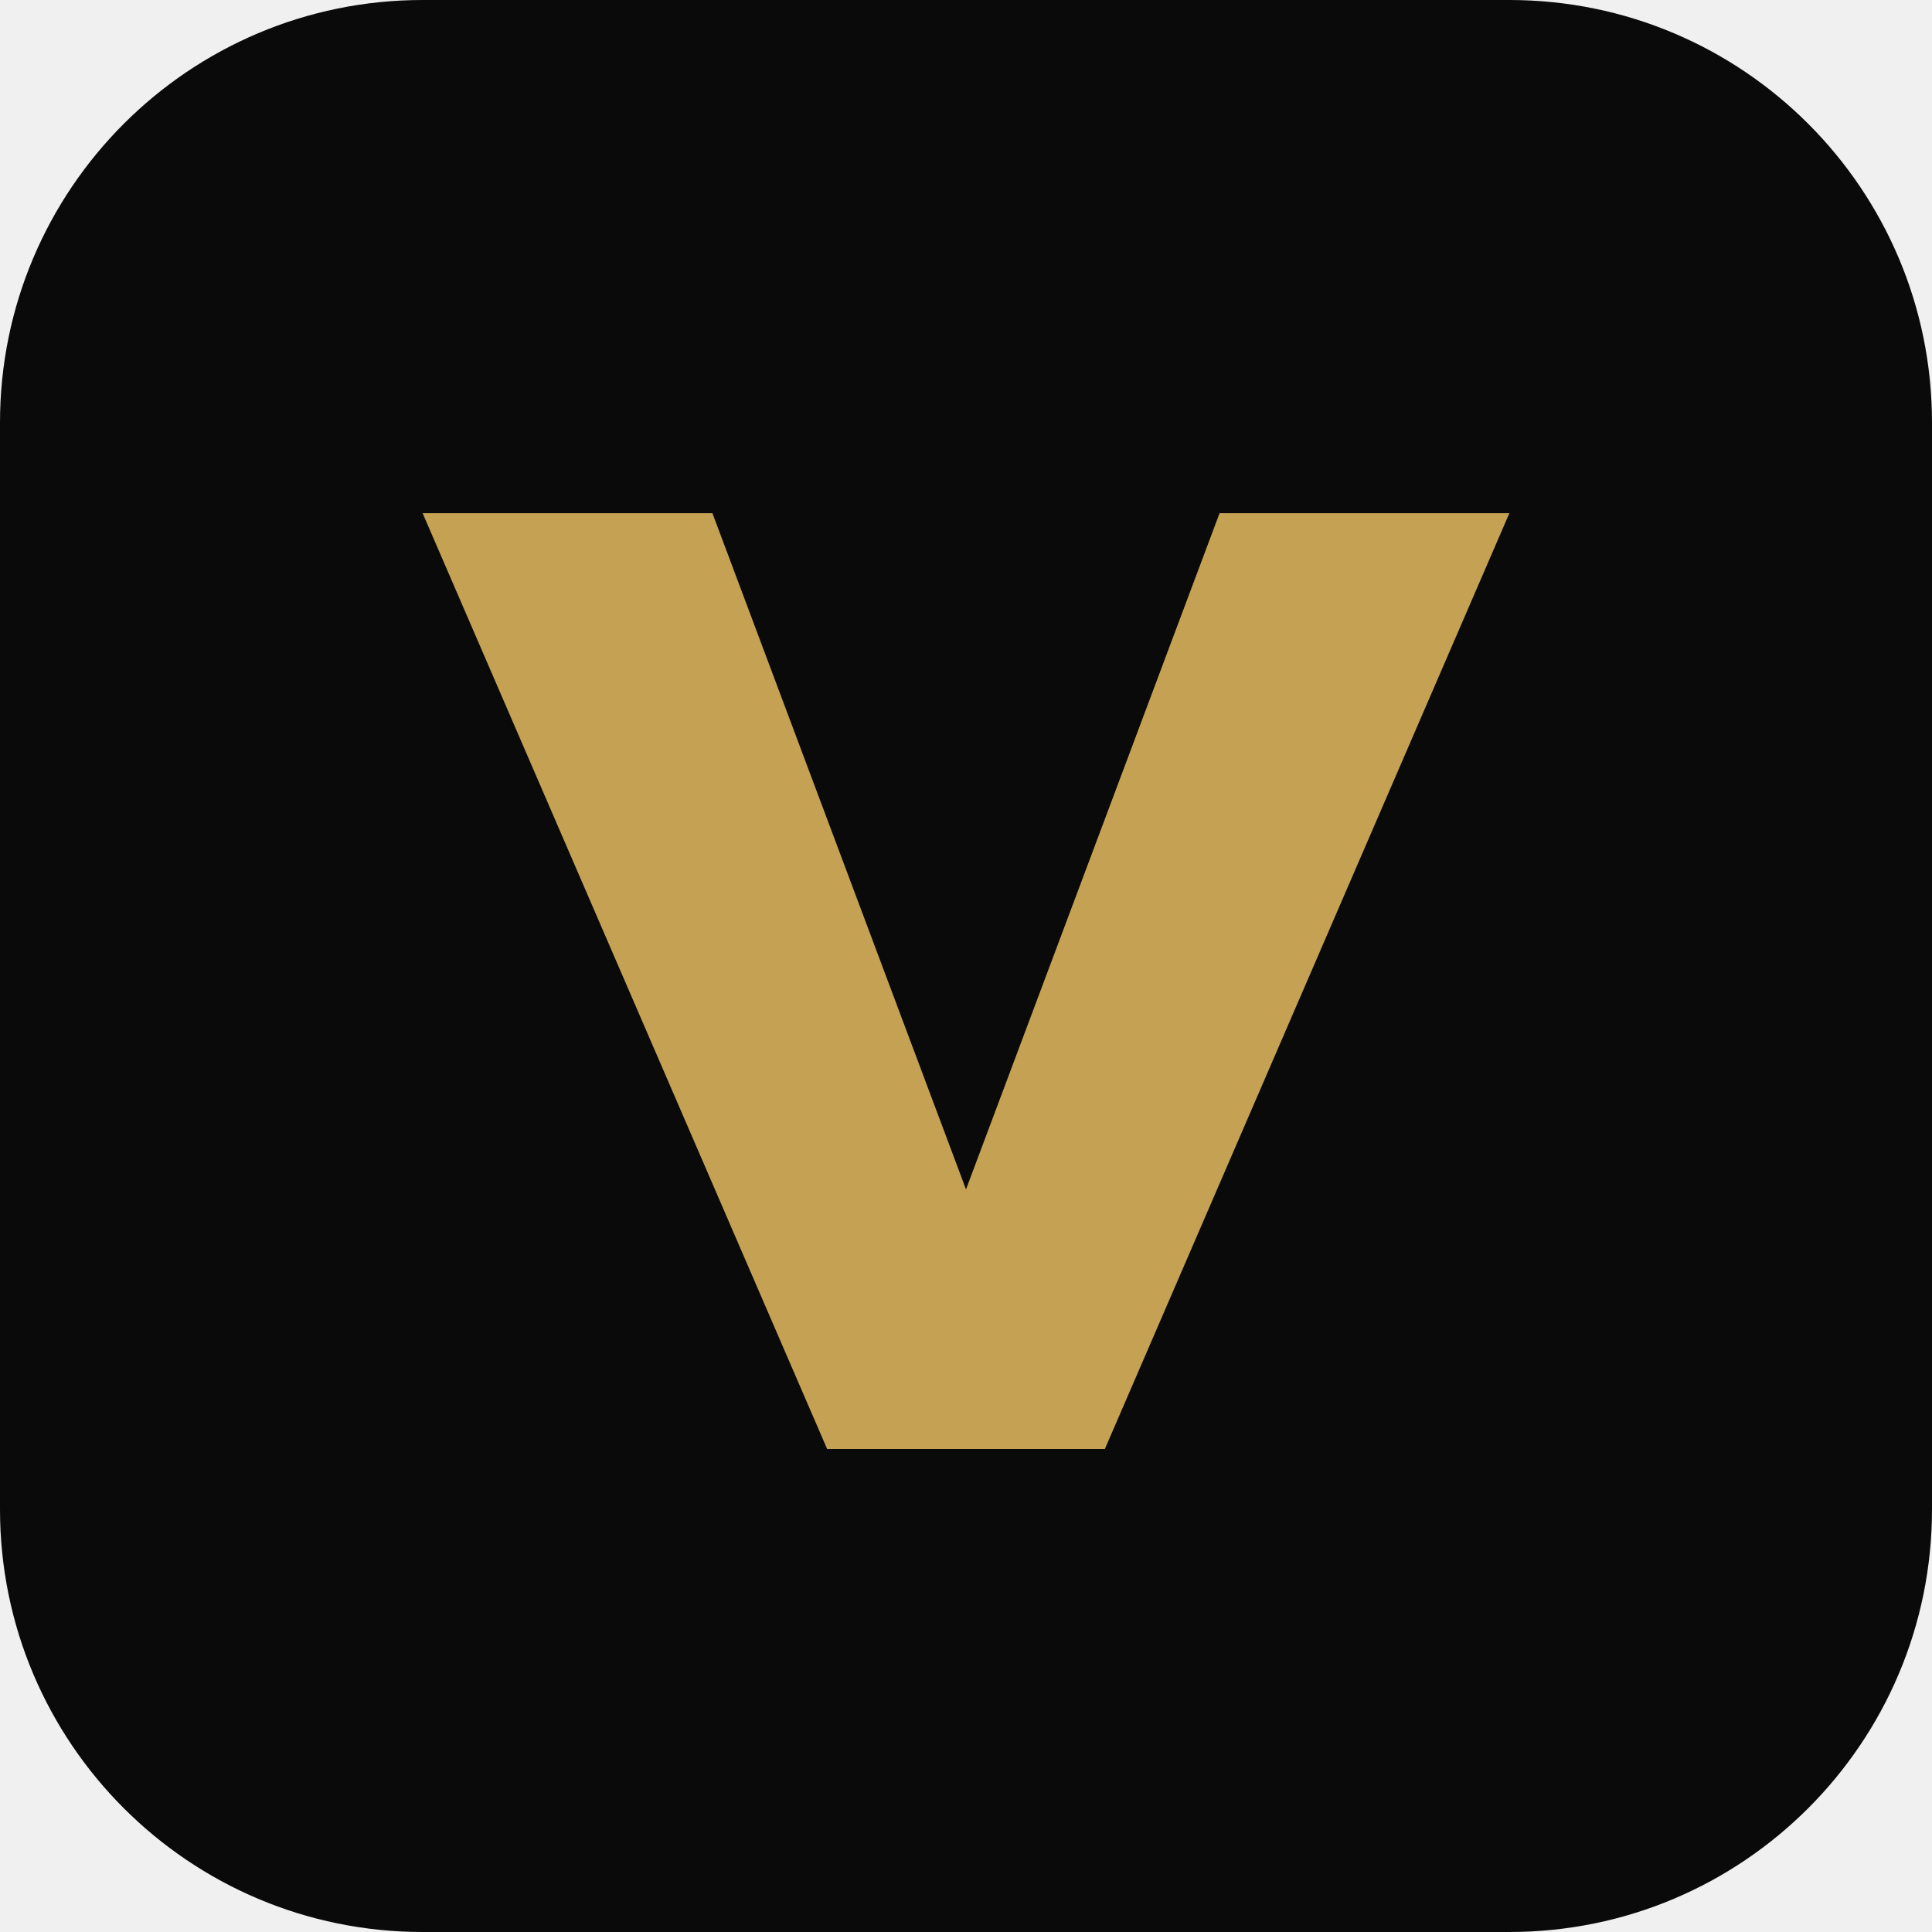
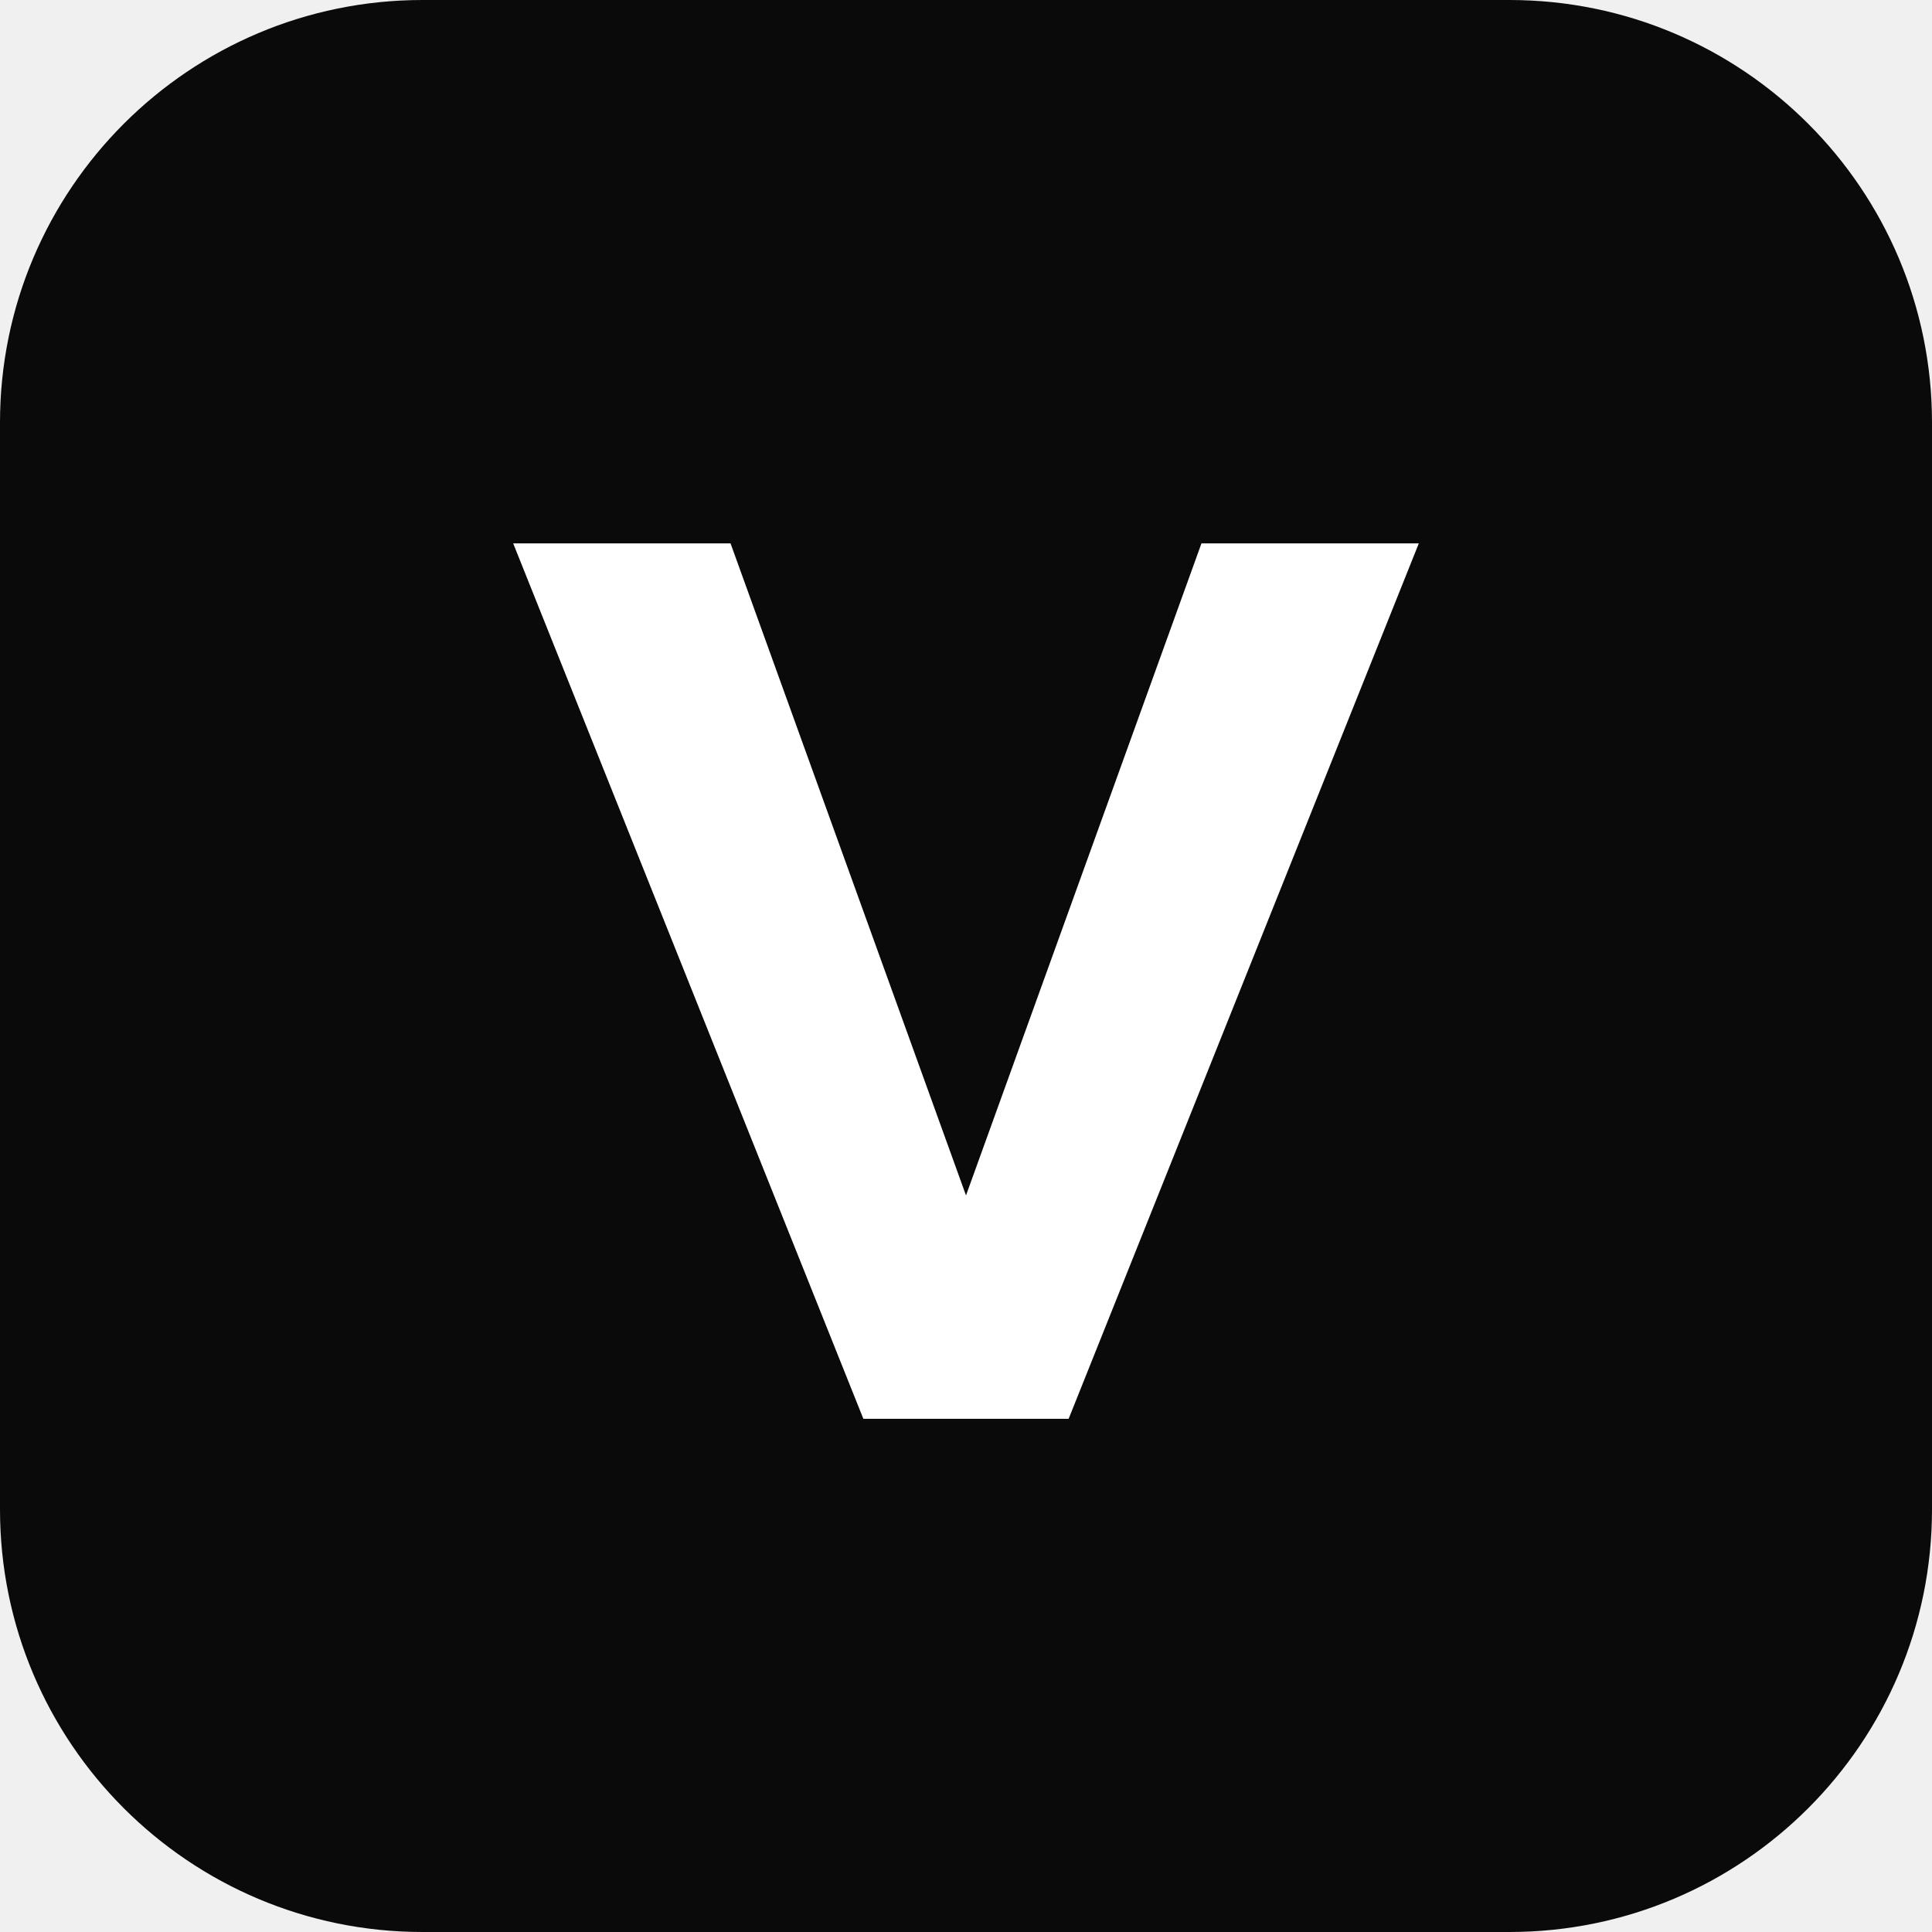
<svg xmlns="http://www.w3.org/2000/svg" viewBox="0 0 64 64" width="64" height="64">
  <rect width="64" height="64" rx="14" fill="#0A0A0A" />
-   <path d="M14 17h9.6l8.4 22.4L40.4 17H50L36.6 48h-9.2z" fill="#C5A253" />
+   <path d="M17 18h7.2l7.8 21.6L39.8 18H47L35.4 47h-6.8z" fill="#FFFFFF" />
</svg>
